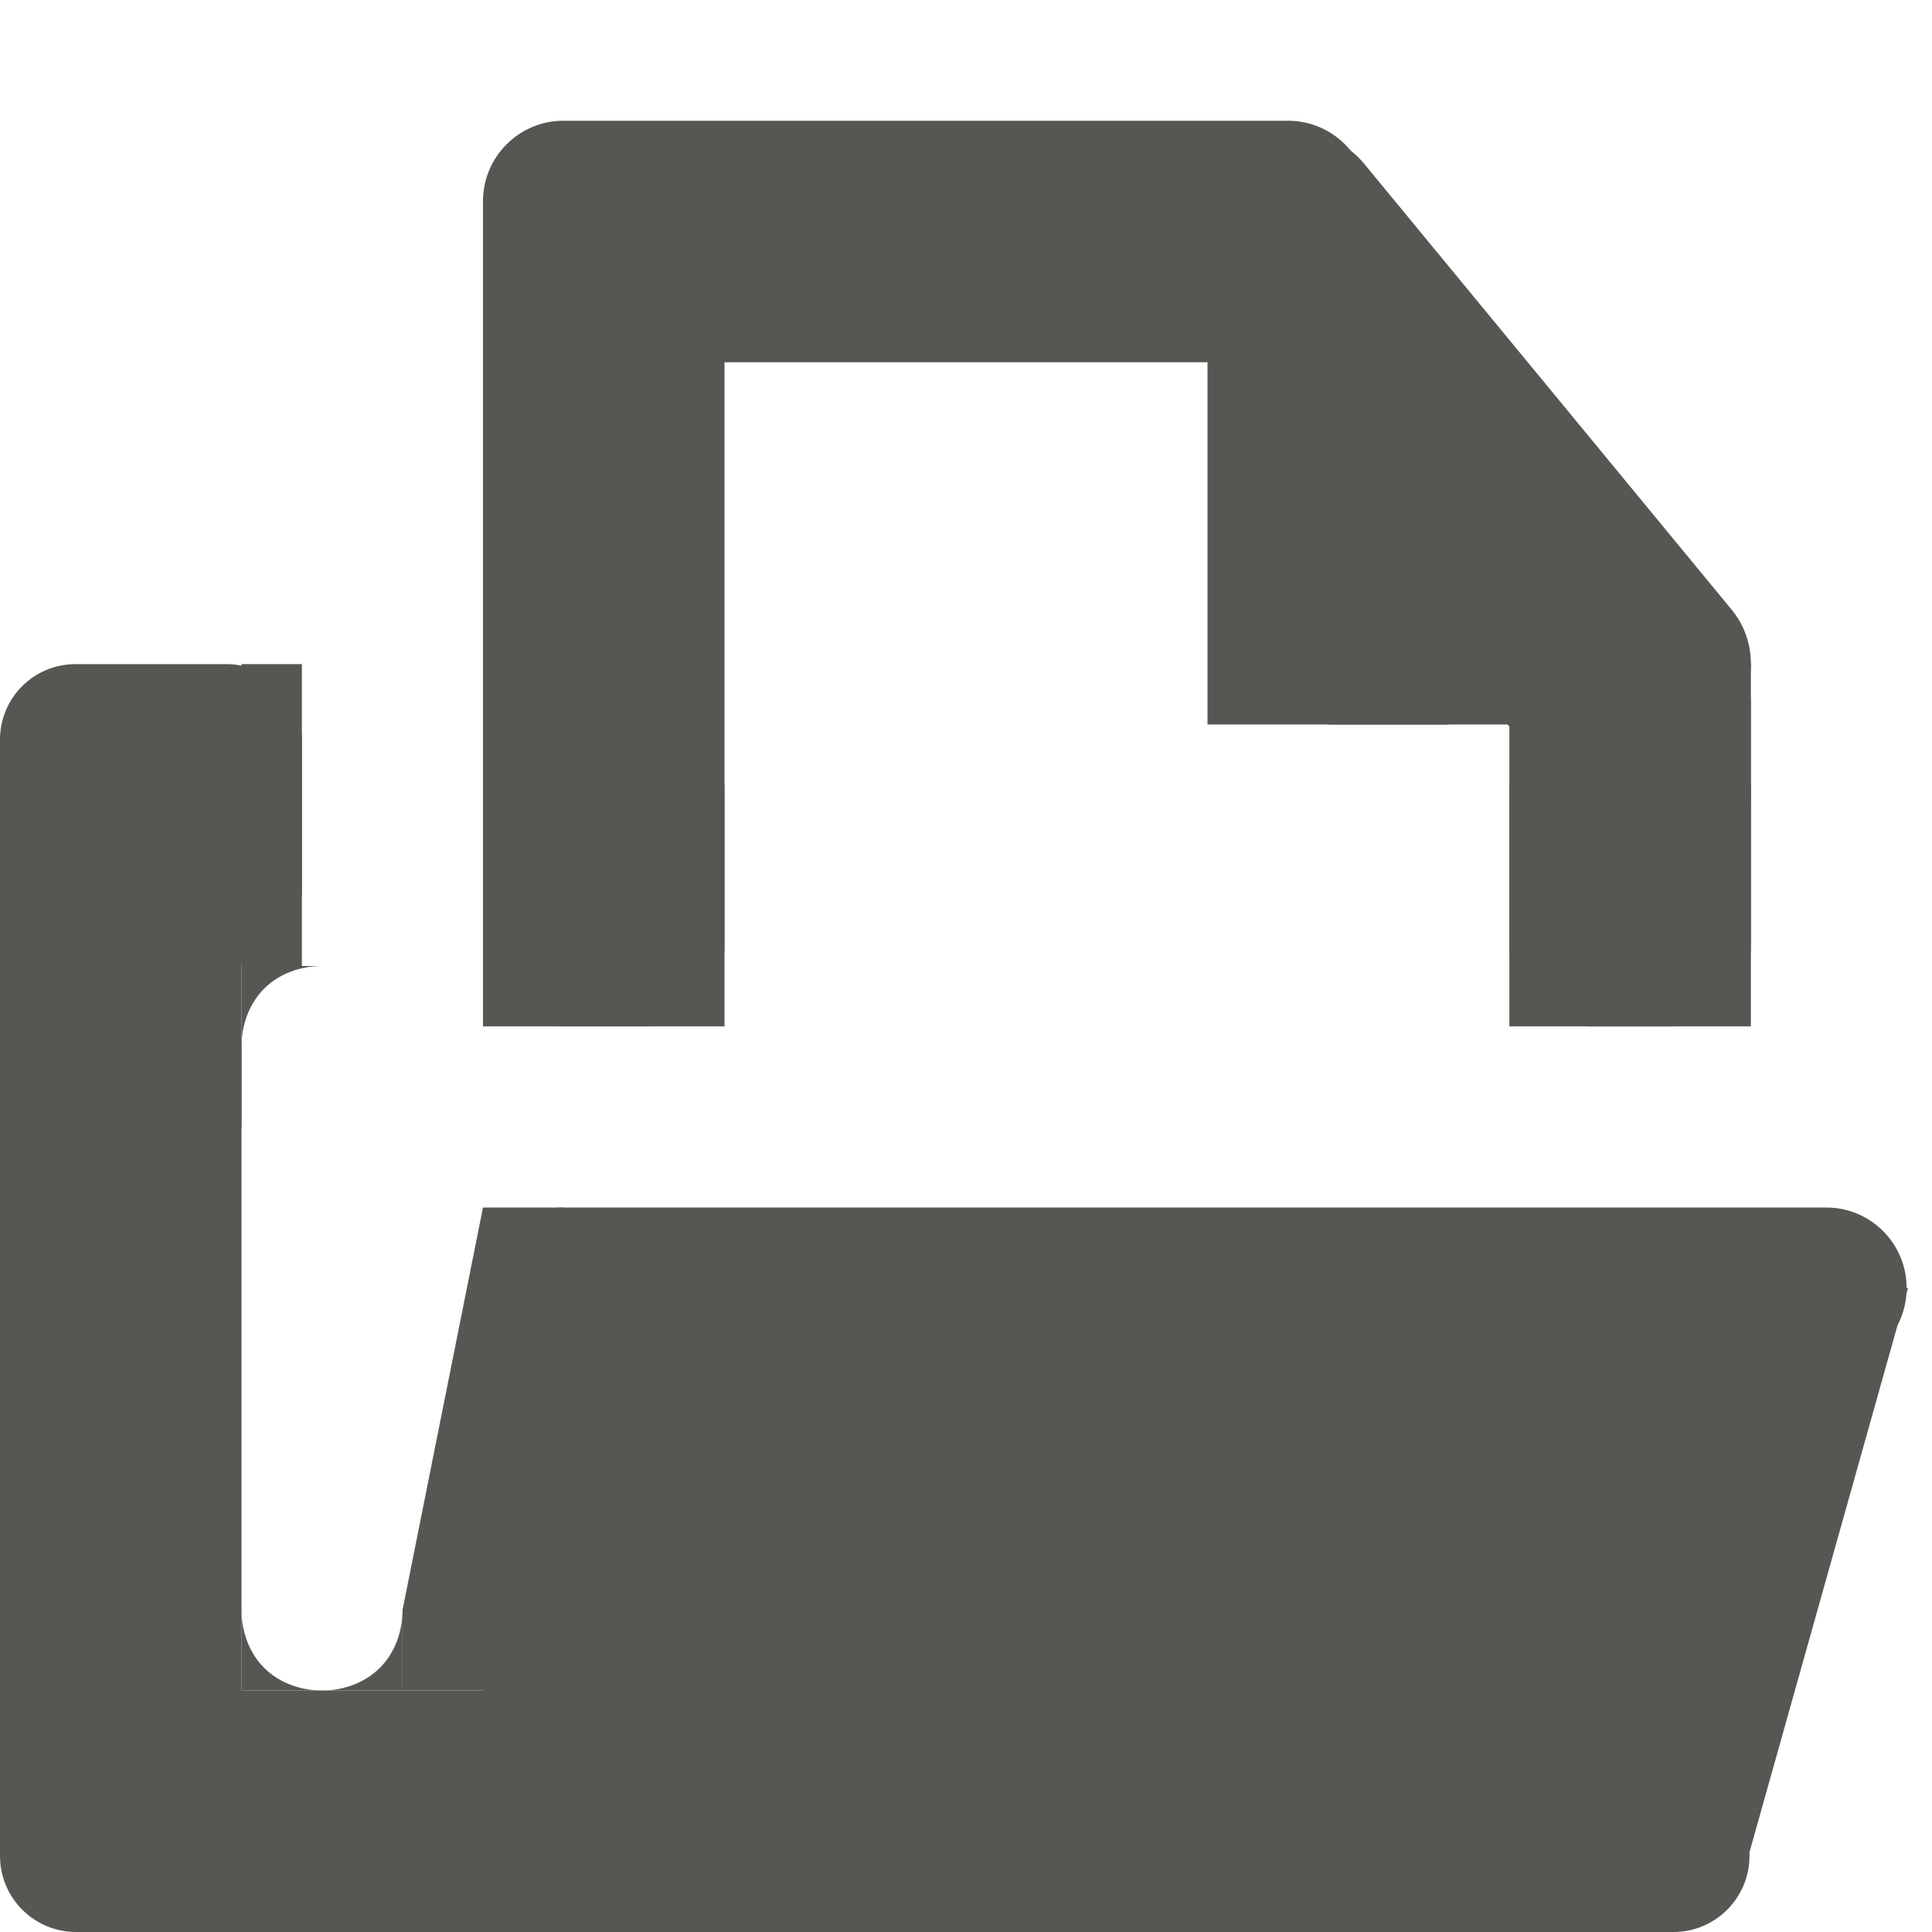
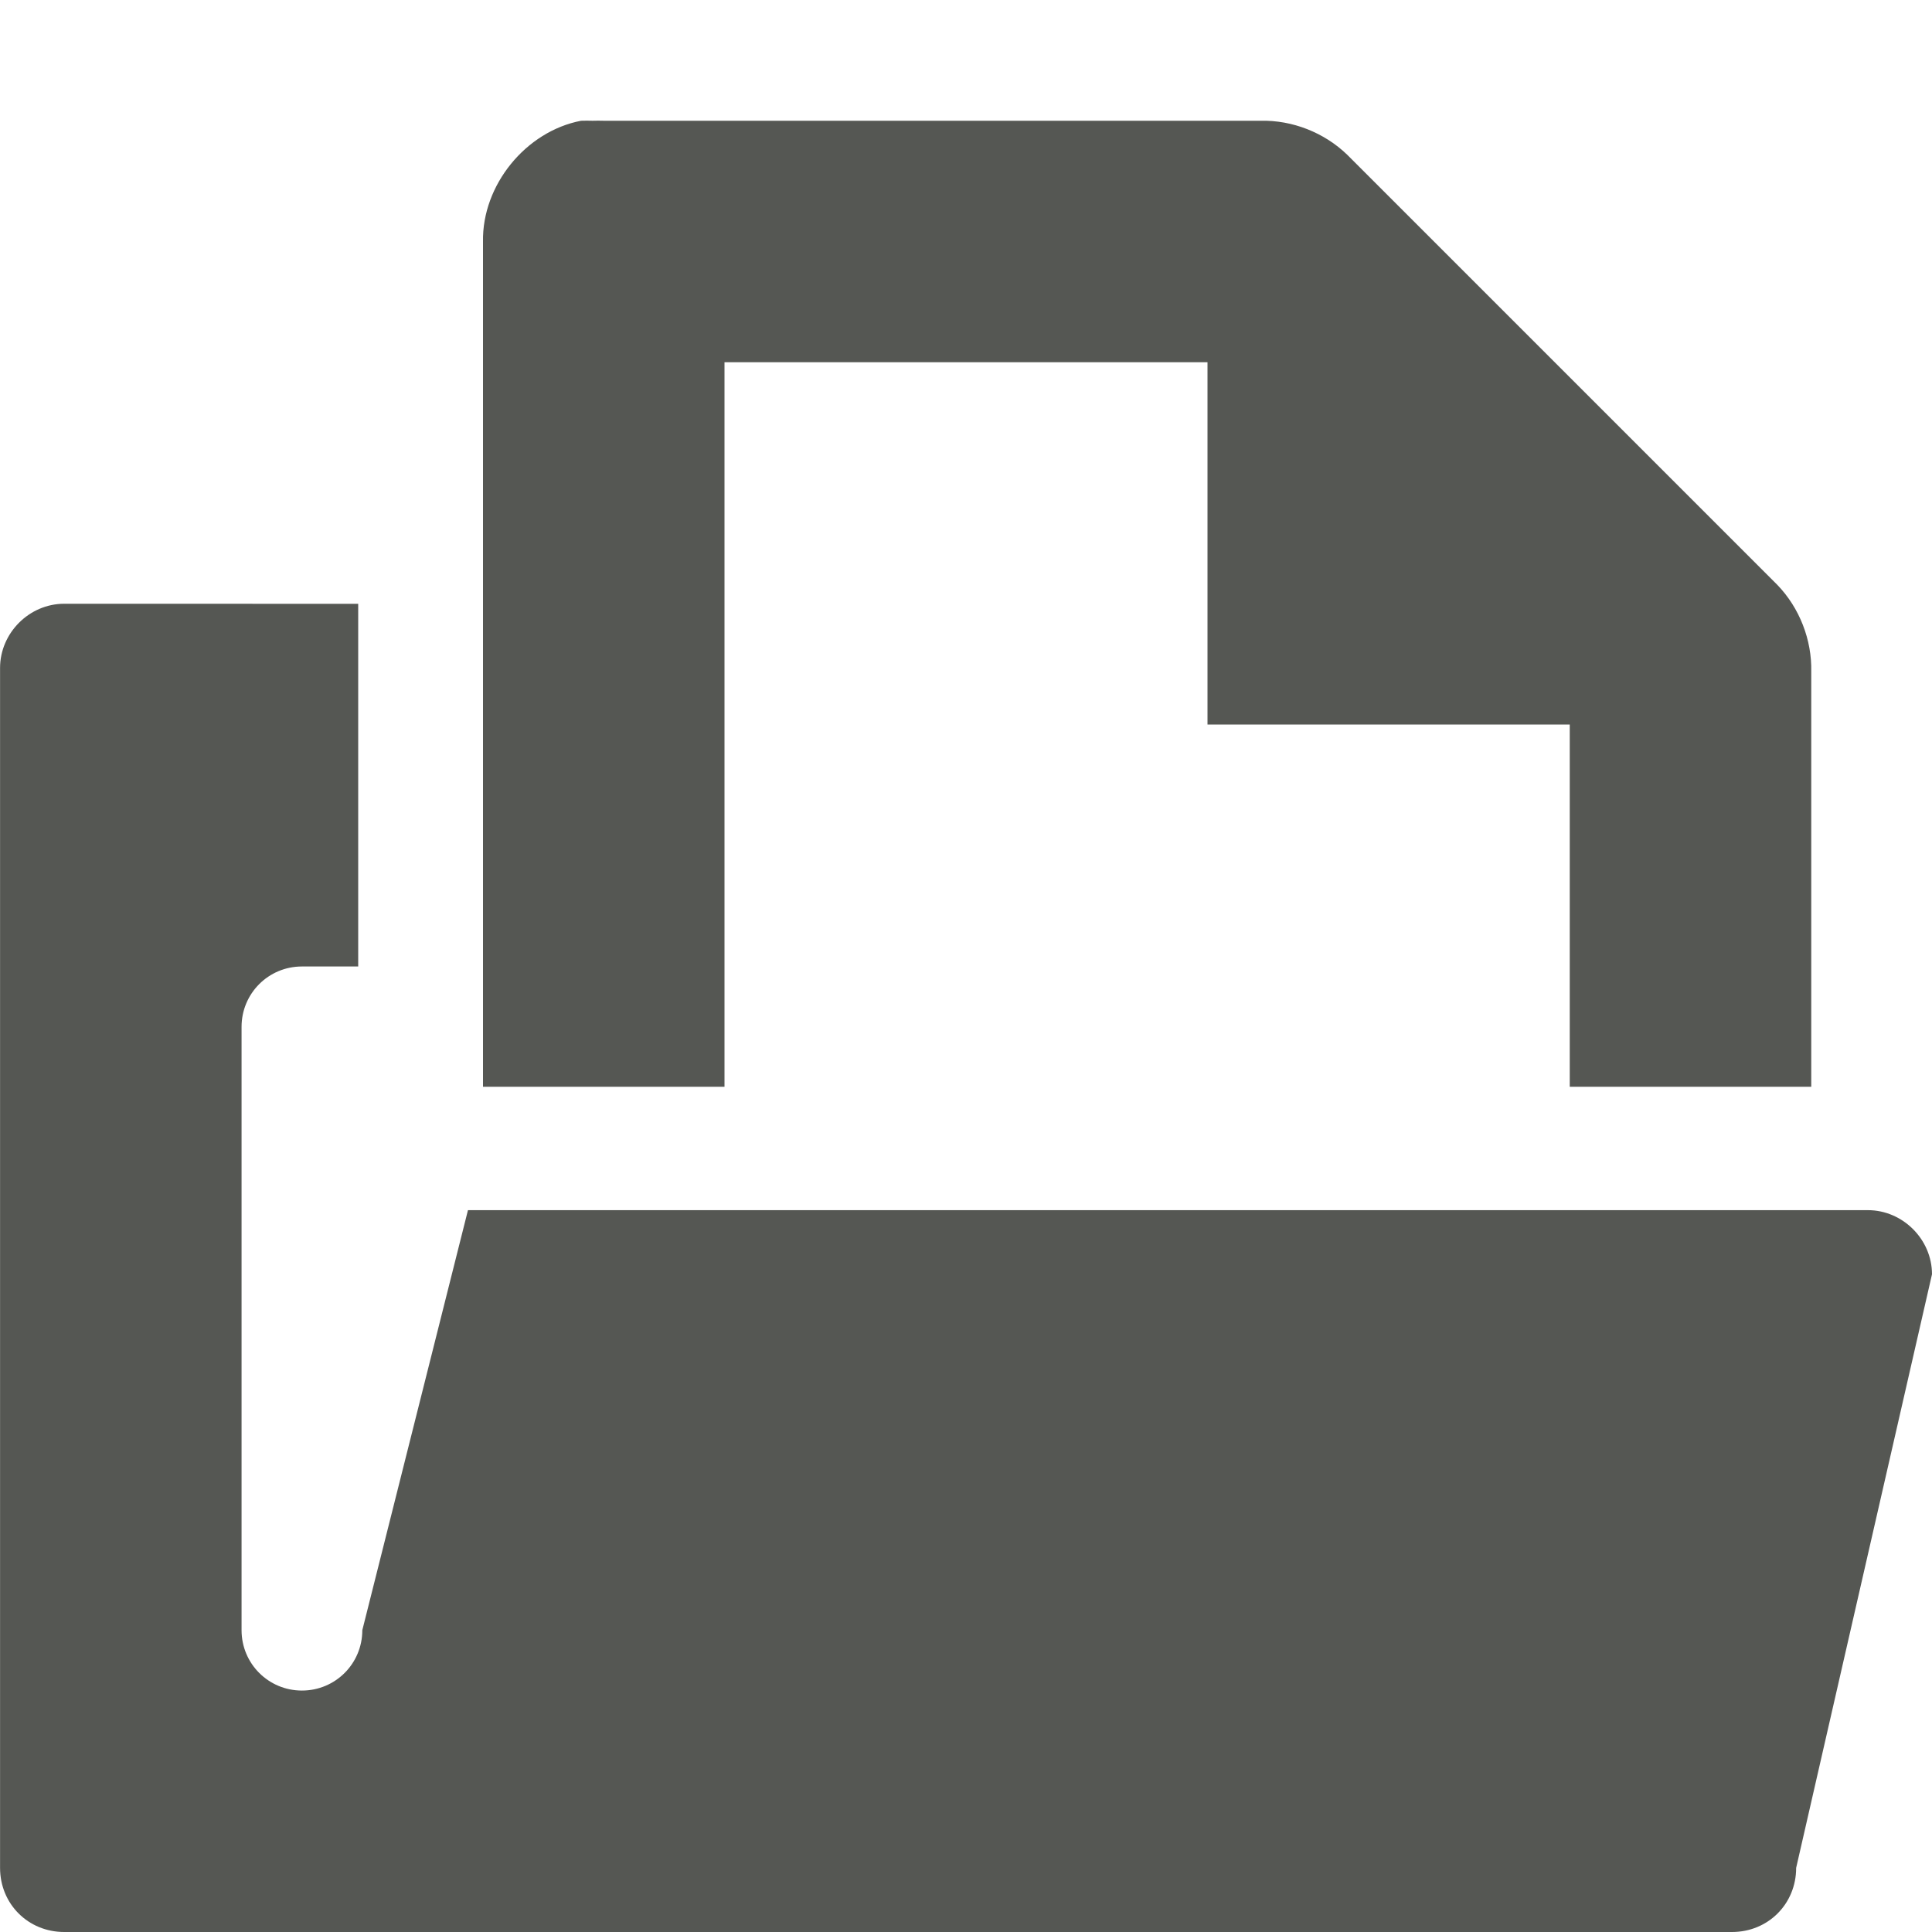
<svg xmlns="http://www.w3.org/2000/svg" width="32" height="32" id="svg3991" version="1.1">
  <defs id="defs3993" />
  <g id="layer1" transform="translate(0,-1020.362)">
-     <g transform="translate(590,540)" style="display:inline" id="g3908">
-       <rect ry="1.303" y="483.029" x="-582" height="14.333" width="4" id="rect6763-3" style="fill:#555753;fill-opacity:1;stroke:none" />
-       <rect transform="matrix(0.6359809,0.7717048,-0.7489243,0.6626556,0,0)" ry="1.358" y="745.554" x="-15.578" height="4.075" width="12.292" id="rect6823-1" style="fill:#555753;fill-opacity:1;stroke:none" />
-       <rect ry="1.333" transform="matrix(0,1,-1,0,0,0)" y="567.333" x="482.362" height="14.667" width="4" id="rect6763-1-5" style="fill:#555753;fill-opacity:1;stroke:none;display:inline" />
-       <rect y="493.362" x="-582" height="4" width="4" id="rect6783-7" style="fill:#555753;fill-opacity:1;stroke:none" />
-       <rect y="493.362" x="-565" height="4" width="4" id="rect6783-9-4" style="fill:#555753;fill-opacity:1;stroke:none;display:inline" />
-       <rect ry="1.333" y="490.696" x="-565" height="6.667" width="4" id="rect6783-9-5-1" style="fill:#555753;fill-opacity:1;stroke:none;display:inline" />
-       <rect y="486.362" x="-570" height="6" width="4" id="rect6821-1" style="fill:#555753;fill-opacity:1;stroke:none" />
-       <rect ry="0" y="483.029" x="-570" height="1.333" width="1.927" id="rect6825-8" style="fill:#555753;fill-opacity:1;stroke:none" />
-       <rect y="491.326" x="-562" height="2.37" width="1" id="rect6827-9" style="fill:#555753;fill-opacity:1;stroke:none" />
-       <rect ry="1.333" y="496.362" x="-590" height="14.667" width="4" id="rect6763-0-3" style="fill:#555753;fill-opacity:1;stroke:none;display:inline" />
-       <rect transform="matrix(0,1,-1,0,0,0)" ry="1.26" y="561.023" x="508.362" height="28.977" width="4" id="rect6763-0-1-2" style="fill:#555753;fill-opacity:1;stroke:none;display:inline" />
-       <rect ry="1.333" y="500.362" x="-582" height="2.667" width="23.58" id="rect6865-4" style="fill:#555753;fill-opacity:1;stroke:none" />
-       <rect ry="1.25" y="491.362" x="-590" height="5" width="5" id="rect6867-30" style="fill:#555753;fill-opacity:1;stroke:none" />
-       <rect y="493.695" x="-590" height="5.333" width="4" id="rect6867-3-9" style="fill:#555753;fill-opacity:1;stroke:none;display:inline" />
-       <path id="path6894-4" d="m -586,497.695 c 0,-0.368 0.134,-0.717 0.375,-0.958 0.241,-0.241 0.59,-0.375 0.958,-0.375 l -1.333,0 0,1.333 z" style="fill:#555753;fill-opacity:1;stroke:none" />
-       <rect y="491.362" x="-586" height="5" width="1" id="rect6902-3" style="fill:#555753;fill-opacity:1;stroke:none" />
-       <path id="path6894-7-3" d="m -584.667,508.362 c -0.368,0 -0.717,-0.134 -0.958,-0.375 -0.241,-0.241 -0.375,-0.59 -0.375,-0.958 l 0,1.333 1.333,0 z" style="fill:#555753;fill-opacity:1;stroke:none;display:inline" />
-       <path id="path6894-0-9" d="m -583.333,507.029 c 0,0.368 -0.134,0.717 -0.375,0.958 -0.241,0.241 -0.59,0.375 -0.958,0.375 l 1.333,0 0,-1.333 z" style="fill:#555753;fill-opacity:1;stroke:none;display:inline" />
-       <path id="path6958-7" d="m -583.333,507.029 1.333,-6.667 1.333,0 0,8 -2.667,0 z" style="fill:#555753;stroke:none" />
-       <path id="path6996-2" d="m -561.02,511.029 2.622,-9.333 -23.602,0 0,8 17.046,0 0,1.333 z" style="fill:#555753;stroke:none" />
-       <rect y="480.362" x="-590" height="32" width="32" id="rect6998-4" style="fill:none;stroke:none" />
-       <rect y="488.362" x="-568" height="4" width="4" id="rect6821-1-9" style="fill:#555753;fill-opacity:1;stroke:none;display:inline" />
-       <rect y="480.362" x="-590" height="32" width="32" id="rect7145" style="fill:none;stroke:none" />
+     <g transform="translate(590,540)" style="display:inline" id="g5593">
+       <g id="g4234">
+         <path d="m -588.937,490.362 c -0.578,0 -1.062,0.484 -1.062,1.063 l 0,19.875 c 0,0.597 0.465,1.062 1.062,1.062 l 27.625,0 c 0.597,0 1.062,-0.465 1.062,-1.062 L -558,501.468 c 0,-0.578 -0.484,-1.062 -1.062,-1.062 l -23.187,0 -1.75,6.957 c 0,0.554 -0.446,1 -1,1 -0.554,0 -1,-0.446 -1,-1 l 0,-9.993 c 0,-0.554 0.446,-1 1,-1 l 0.932,0 0,-6.007 z" id="rect3845-5-8-0" style="fill:#555753;fill-opacity:1;stroke:none;display:inline" />
+         <path d="m -580.375,482.362 c -0.917,0.175 -1.641,1.067 -1.625,2 l 0,14 4,0 0,-12 8,0 0,6 6,0 0,6 4,0 0,-6.875 c 0.012,-0.528 -0.195,-1.058 -0.562,-1.438 l -7.125,-7.125 c -0.38,-0.367 -0.909,-0.575 -1.437,-0.562 l -10.875,0 c -0.062,-0.002 -0.125,-0.002 -0.187,0 -0.062,-0.002 -0.125,-0.002 -0.187,0 z" id="path1234-3-9-3" style="font-size:medium;font-style:normal;font-variant:normal;font-weight:normal;font-stretch:normal;text-indent:0;text-align:start;text-decoration:none;line-height:normal;letter-spacing:normal;word-spacing:normal;text-transform:none;direction:ltr;block-progression:tb;writing-mode:lr-tb;text-anchor:start;baseline-shift:baseline;color:#000000;fill:#555753;fill-opacity:1;stroke:none;stroke-width:2;marker:none;visibility:visible;display:inline;overflow:visible;enable-background:accumulate;font-family:Sans;-inkscape-font-specification:Sans" />
+         <rect style="fill:none;stroke:none" id="rect4672-4" width="32" height="32" x="-590" y="480.362" />
+       </g>
    </g>
  </g>
</svg>
